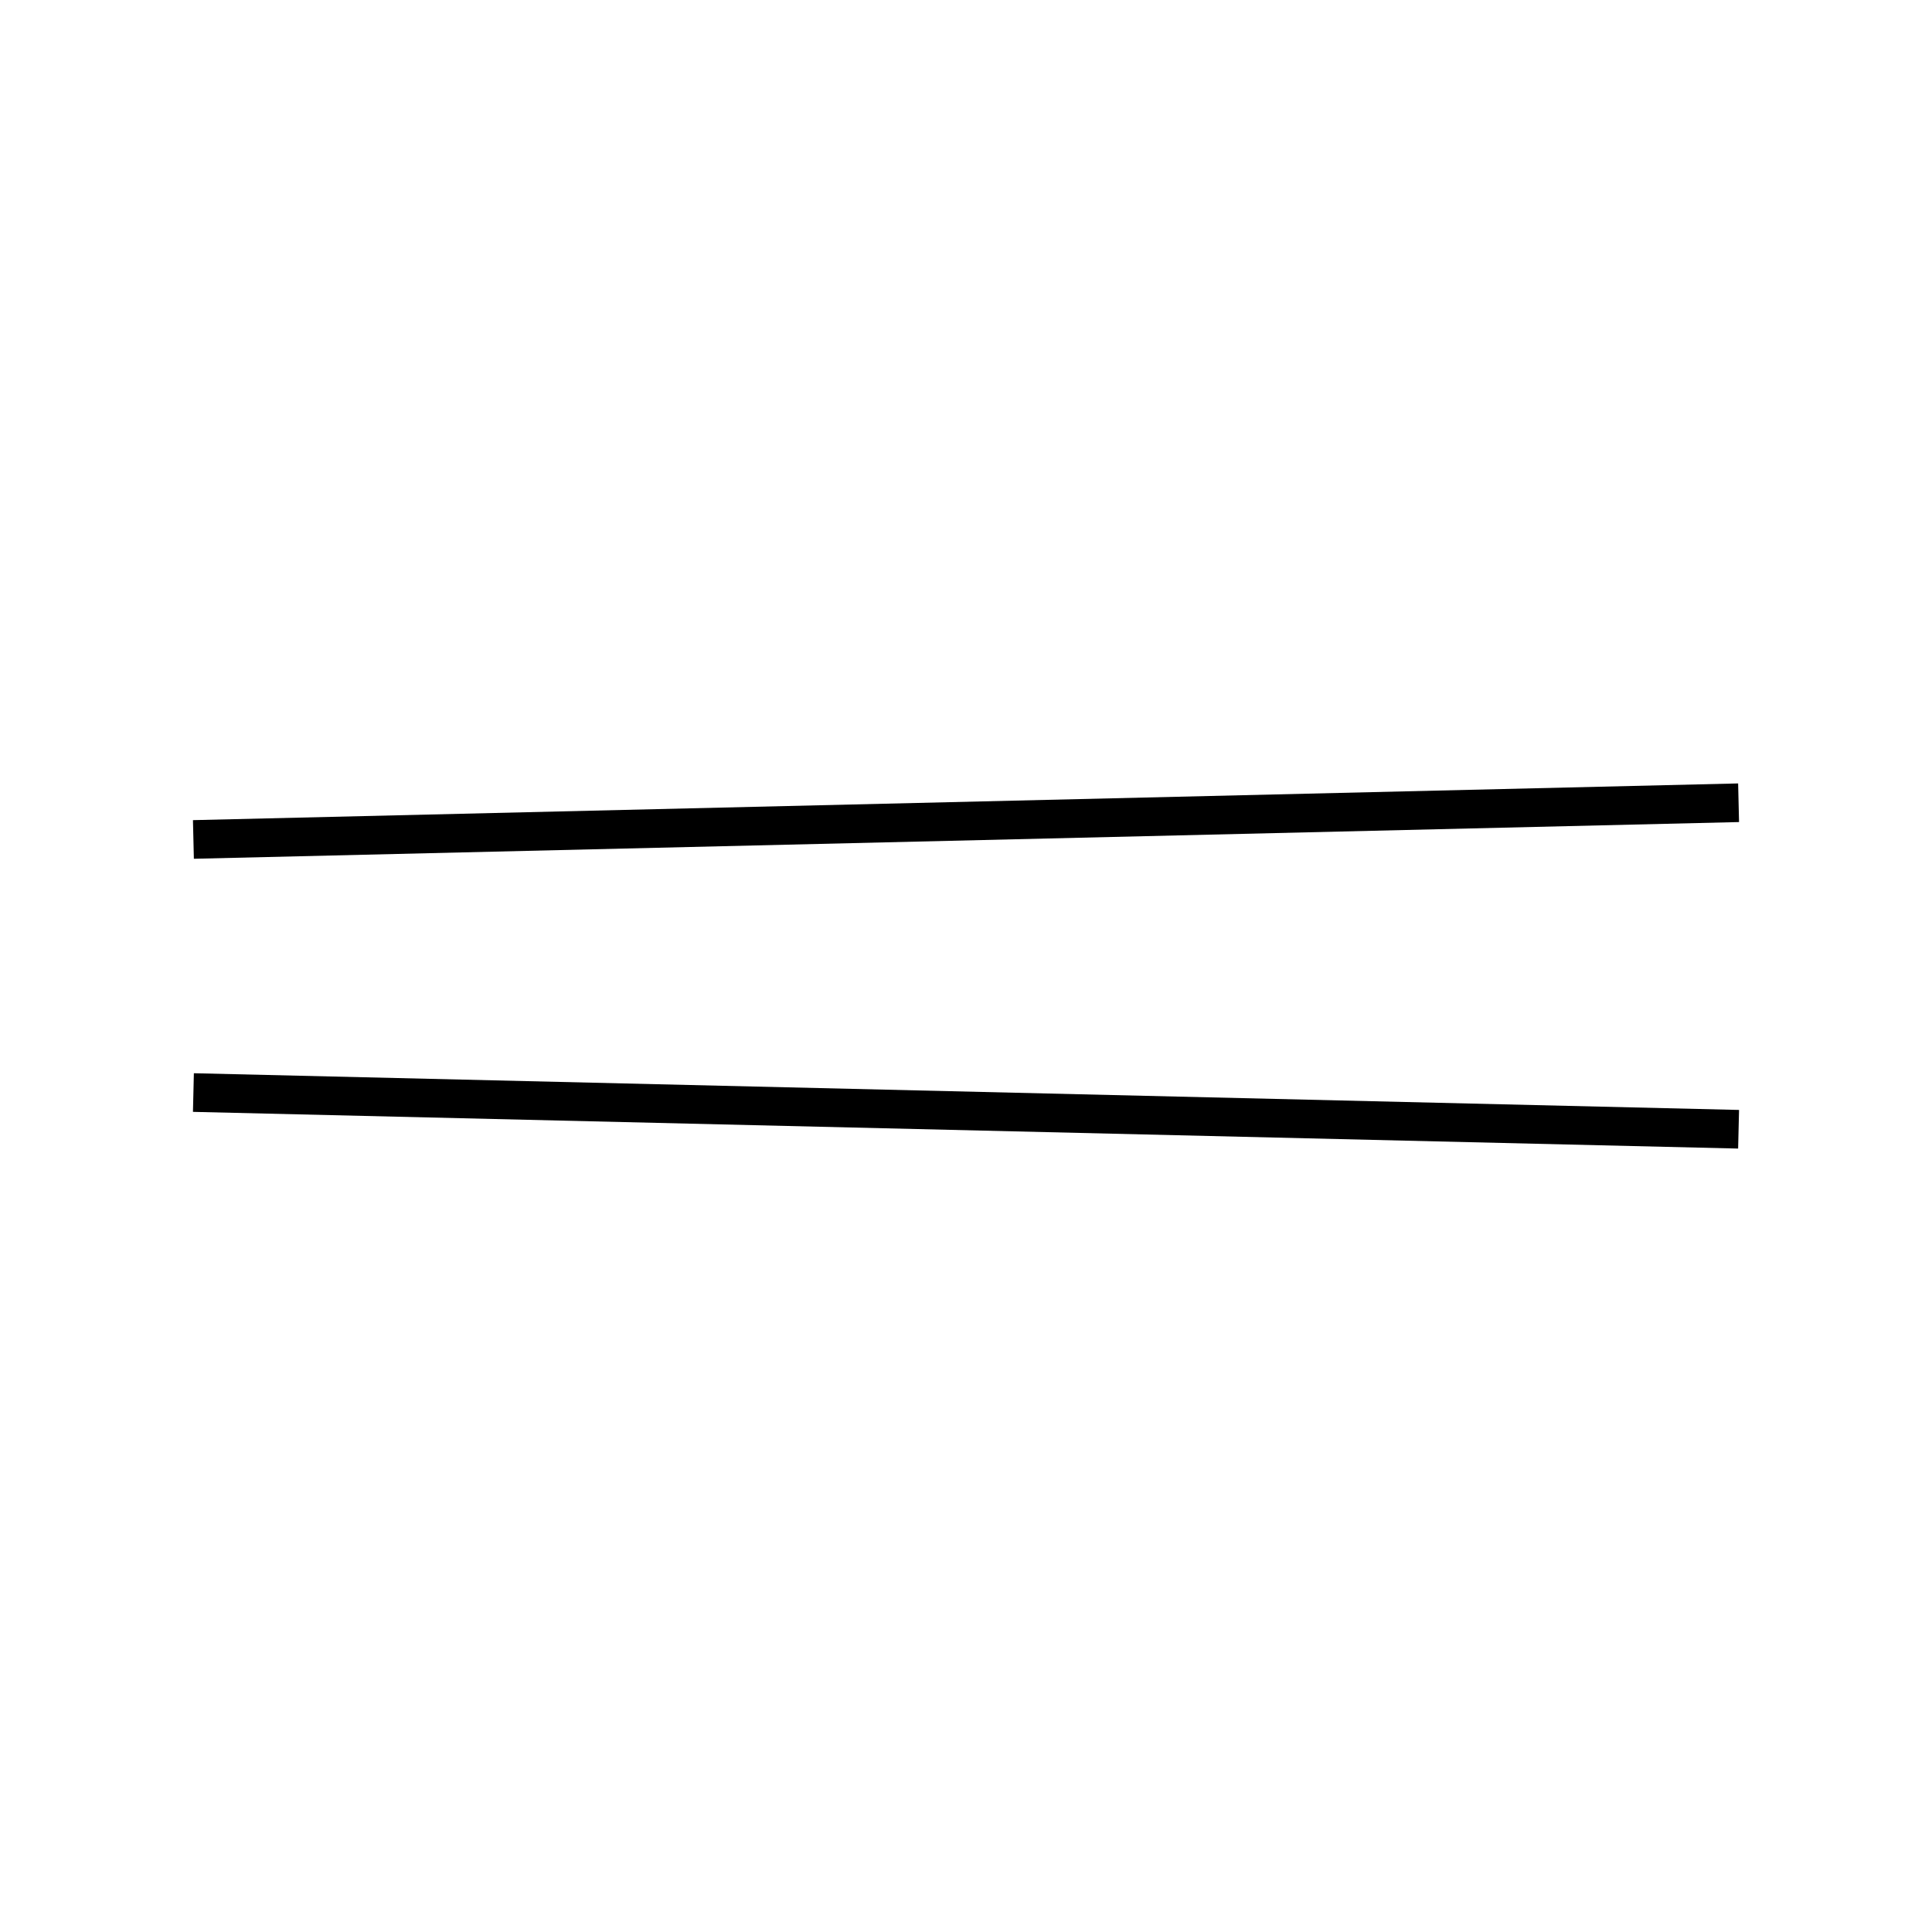
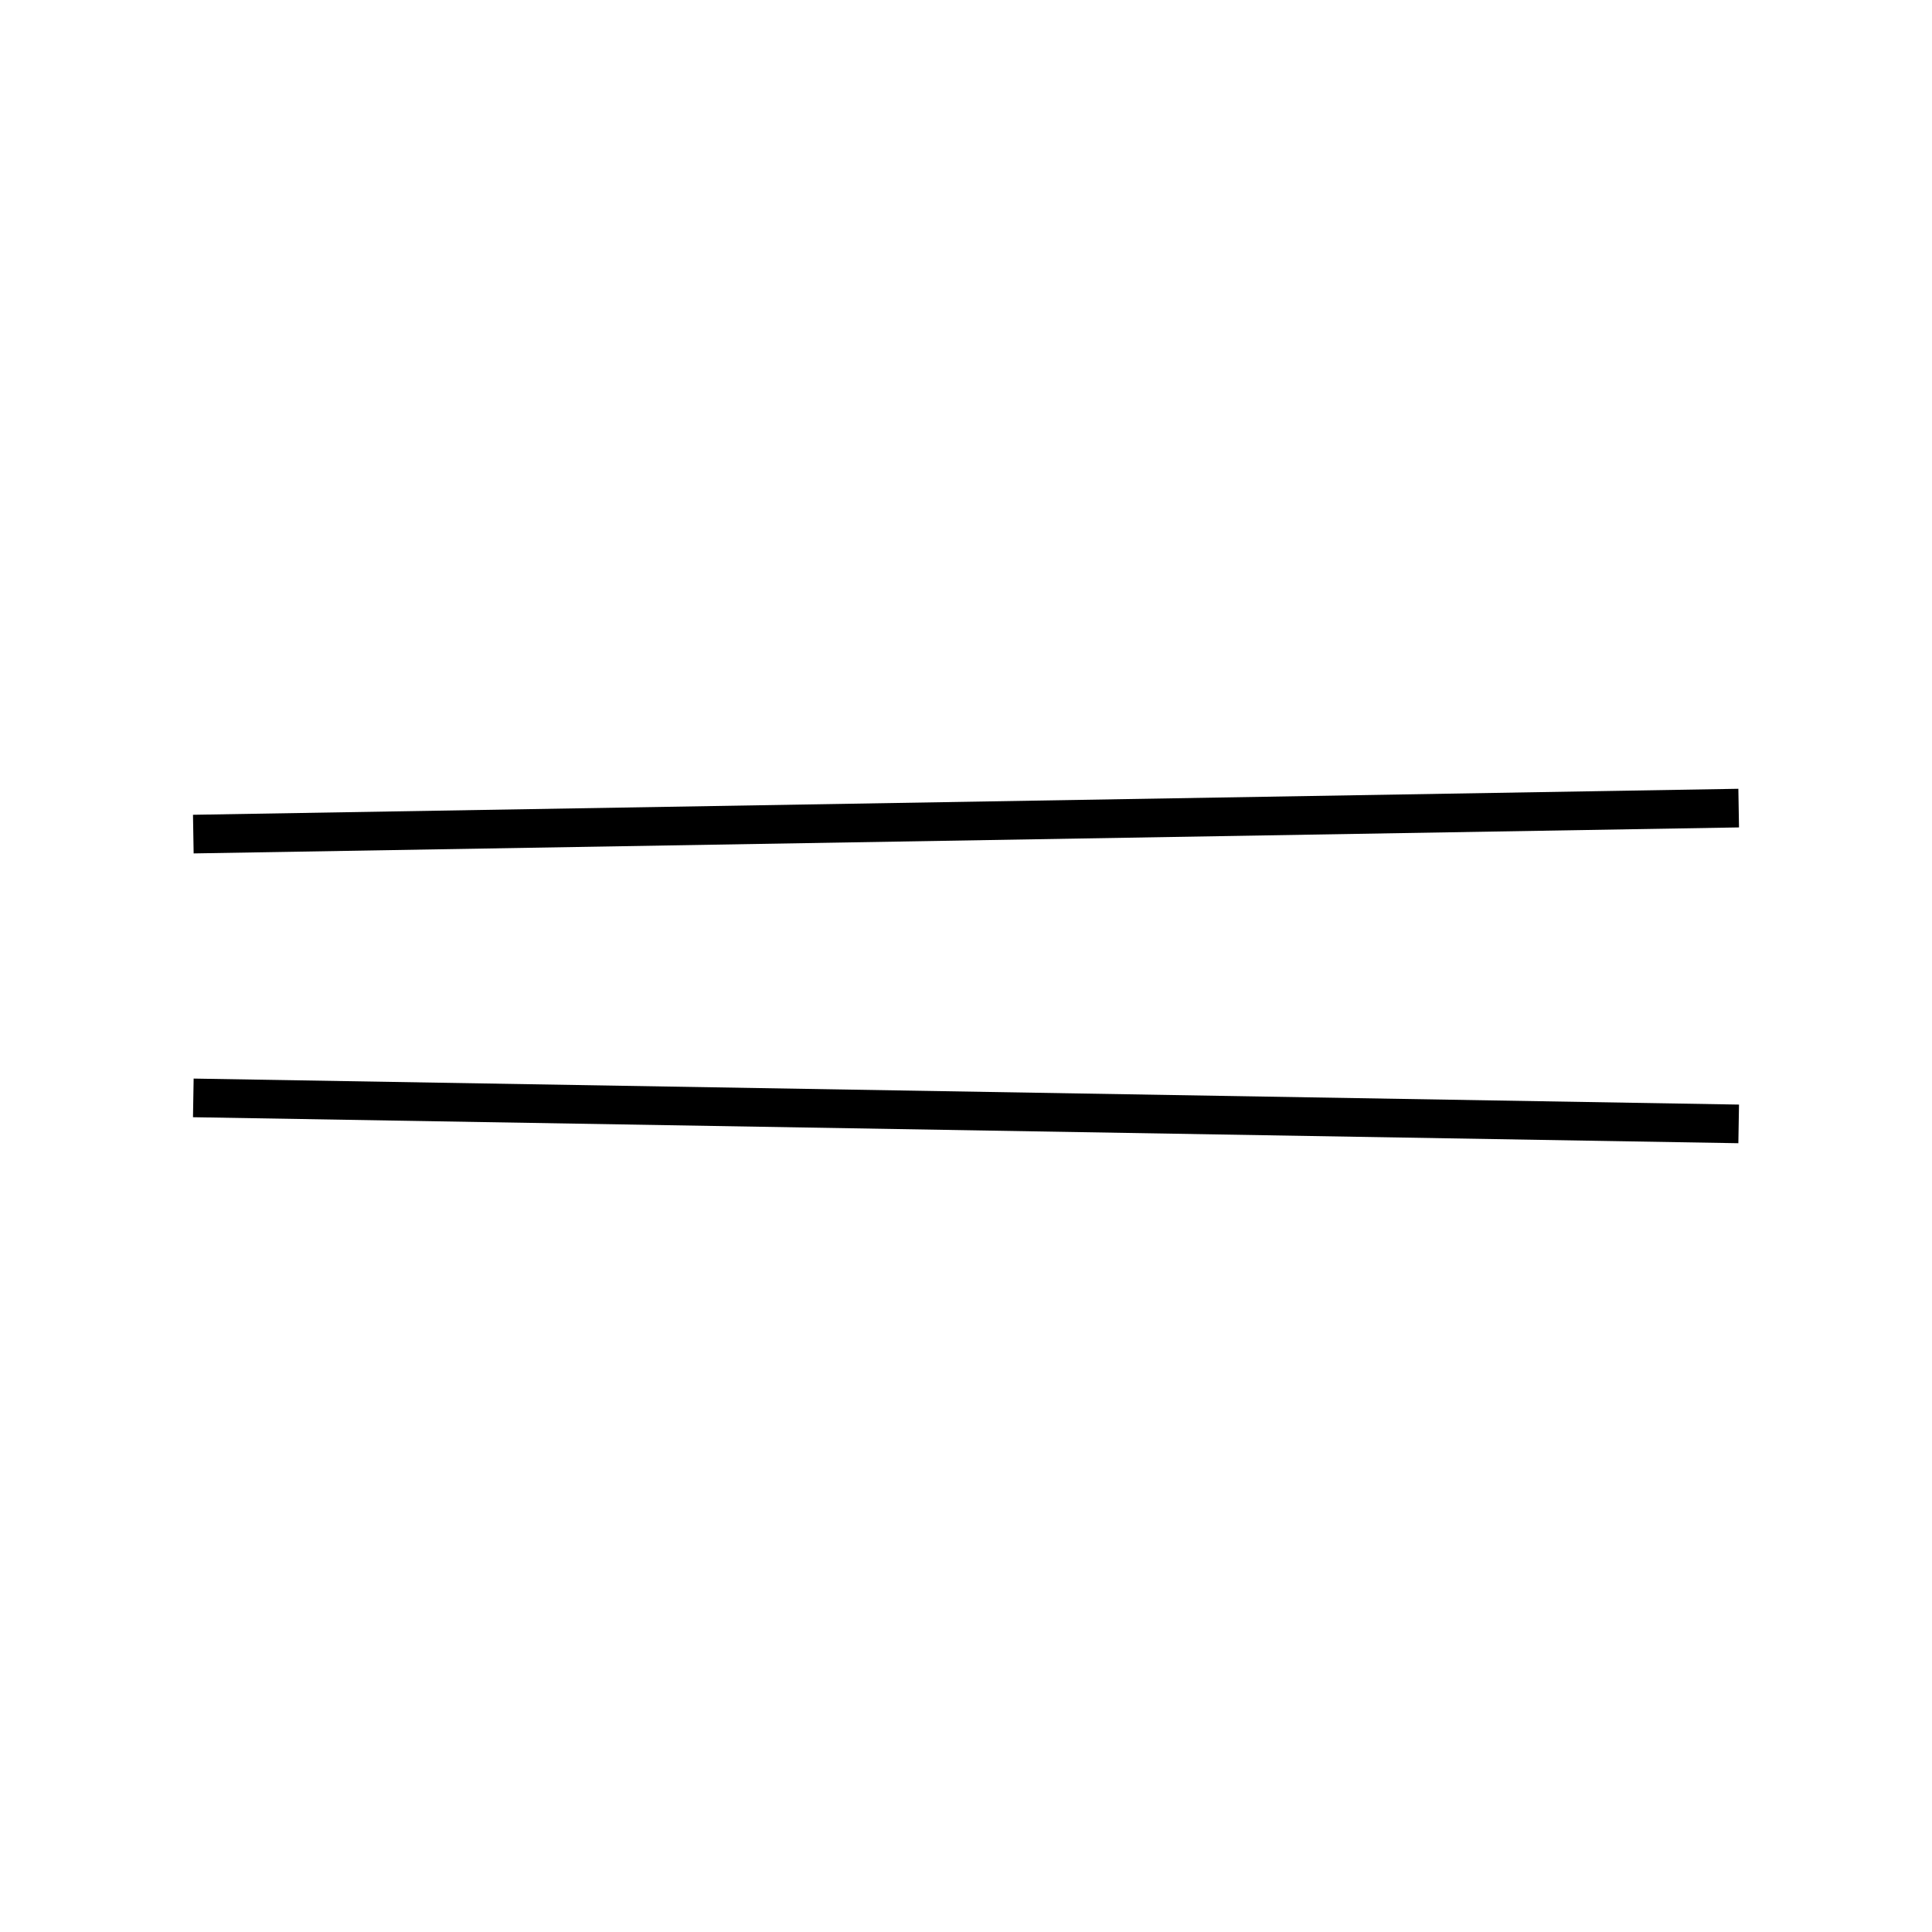
<svg xmlns="http://www.w3.org/2000/svg" height="100" width="100">
  <rect stroke-width="5" stroke="#ffffff" fill="#ffffff" height="100" width="100" y="0" x="0" />
-   <line x1="89.989" y1="41.55" x2="10.011" y2="43.45" stroke-width="2" stroke="black" />
-   <line x1="89.989" y1="58.45" x2="10.011" y2="56.55" stroke-width="2" stroke="black" />
+   <line x1="89.994" y1="41.827" x2="10.006" y2="43.173" stroke-width="2" stroke="black" />
+   <line x1="89.994" y1="58.173" x2="10.006" y2="56.827" stroke-width="2" stroke="black" />
</svg>
